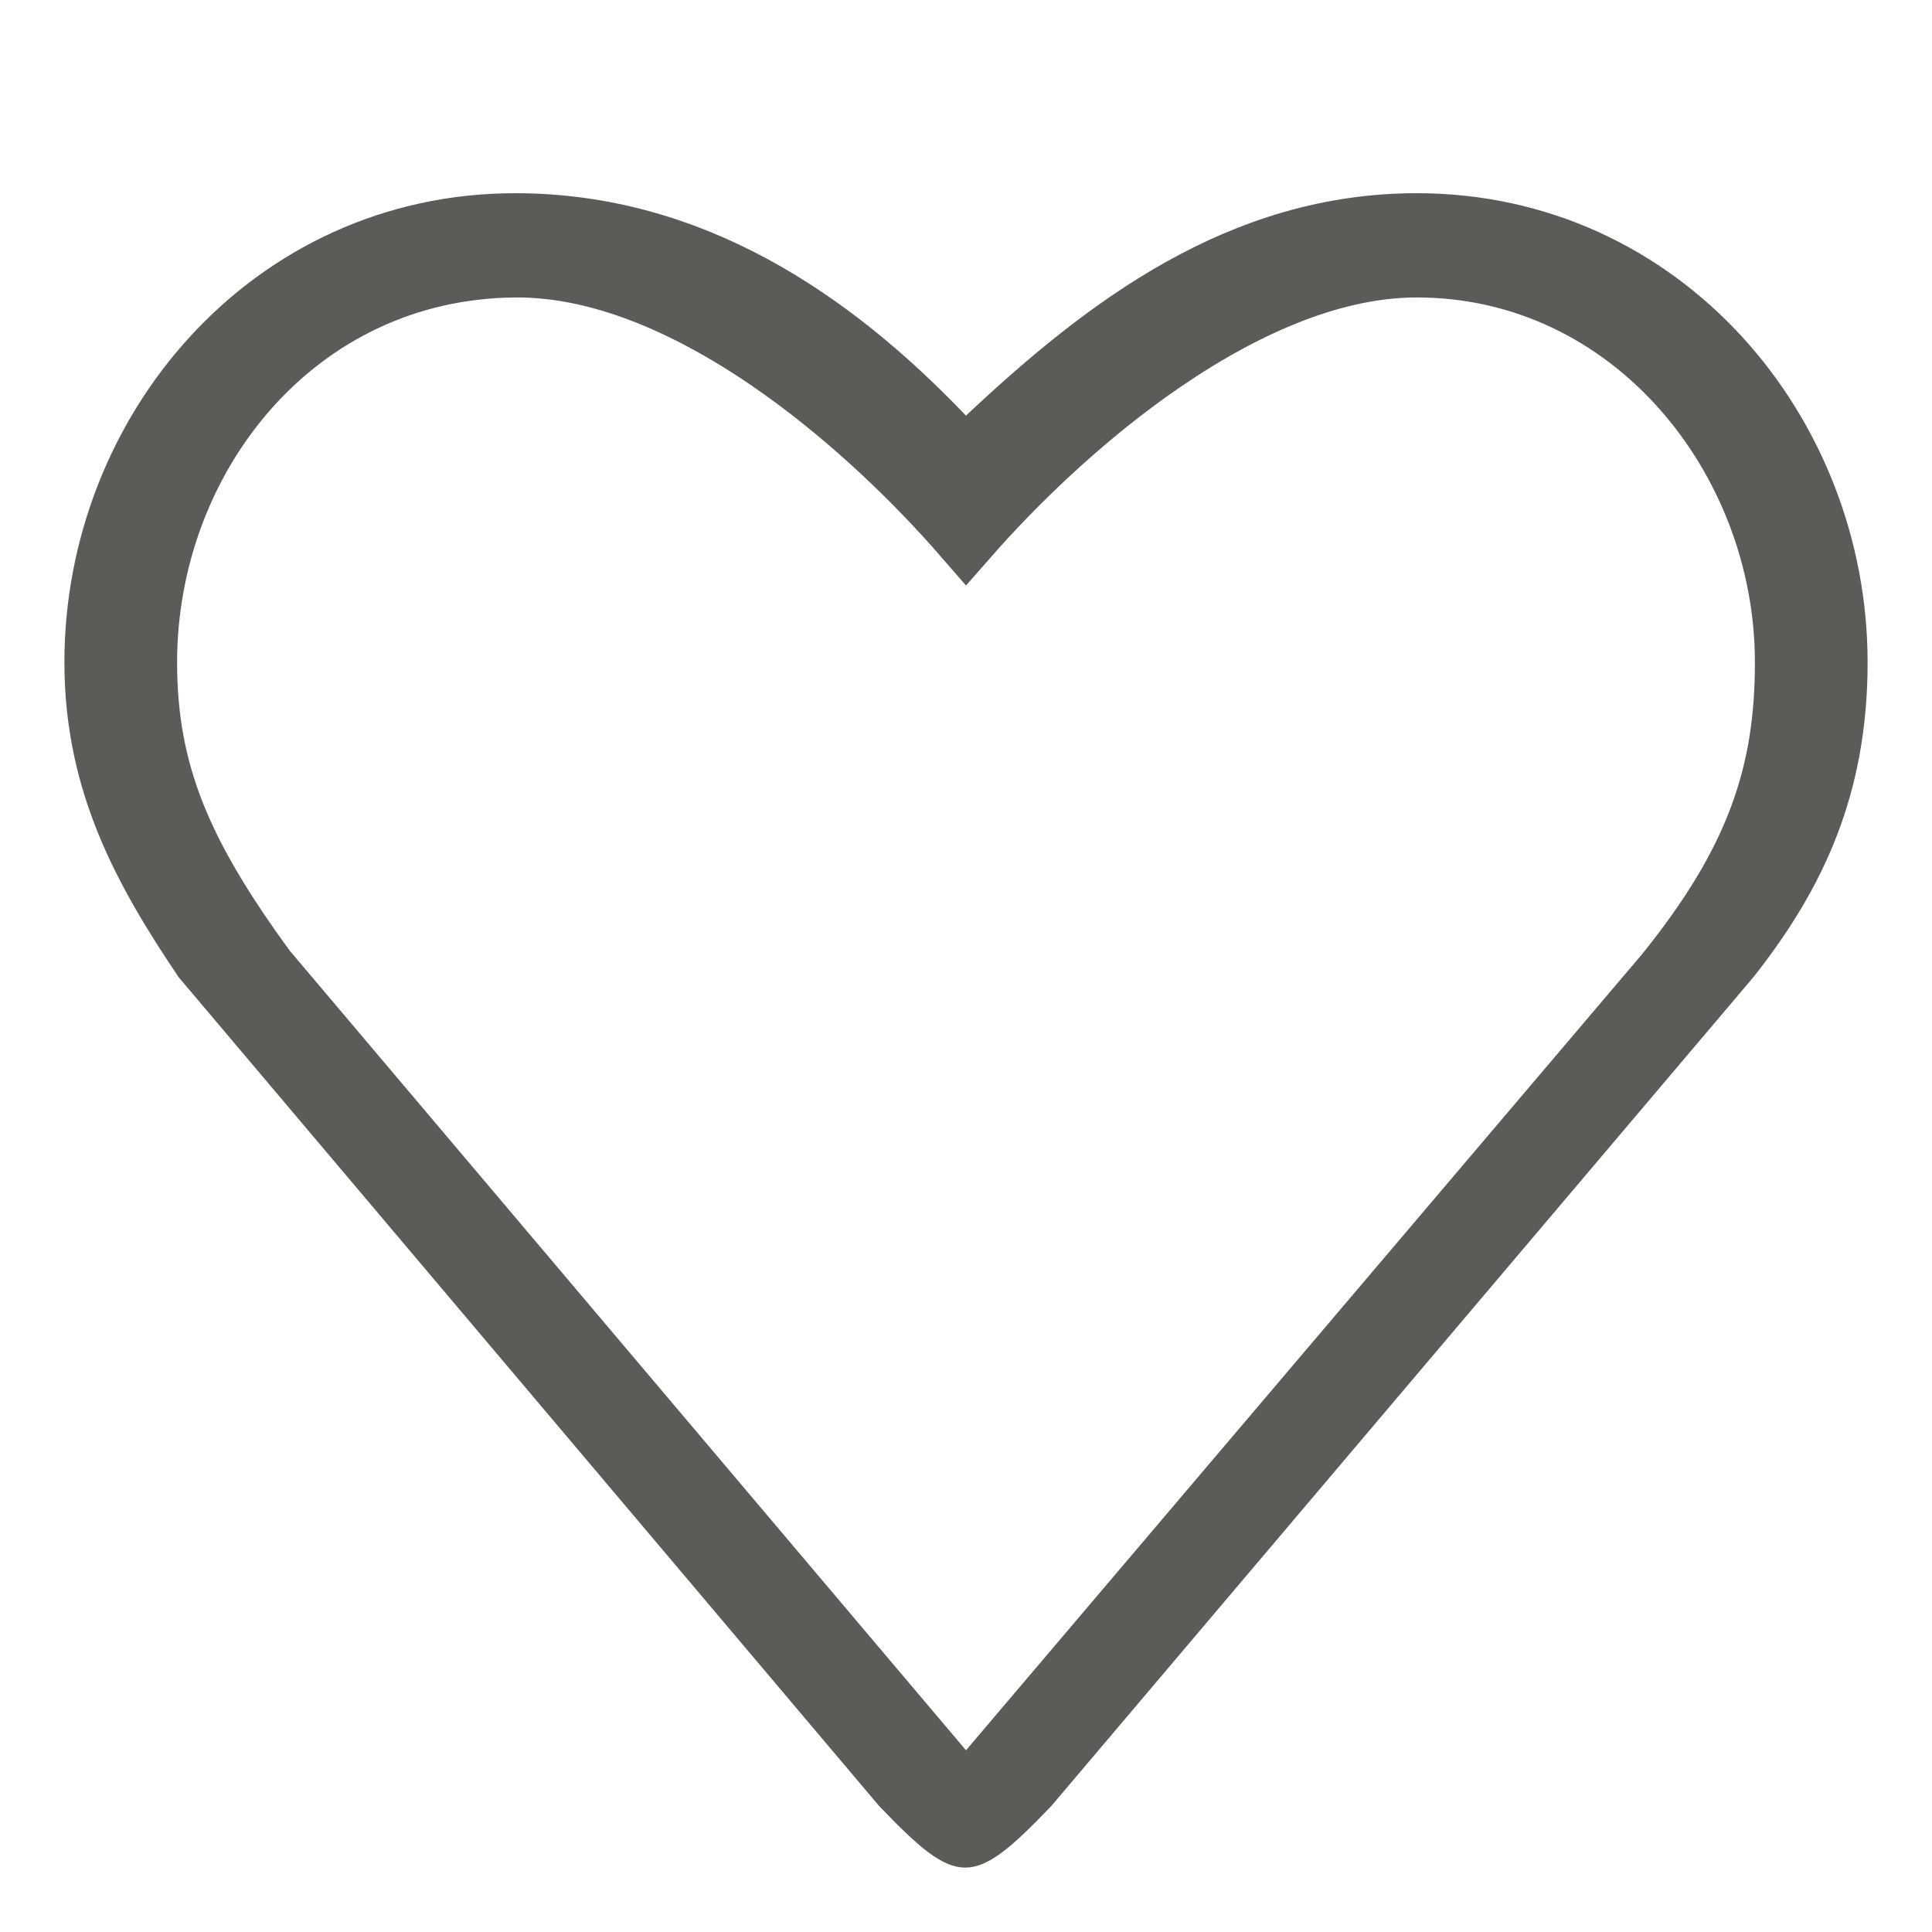
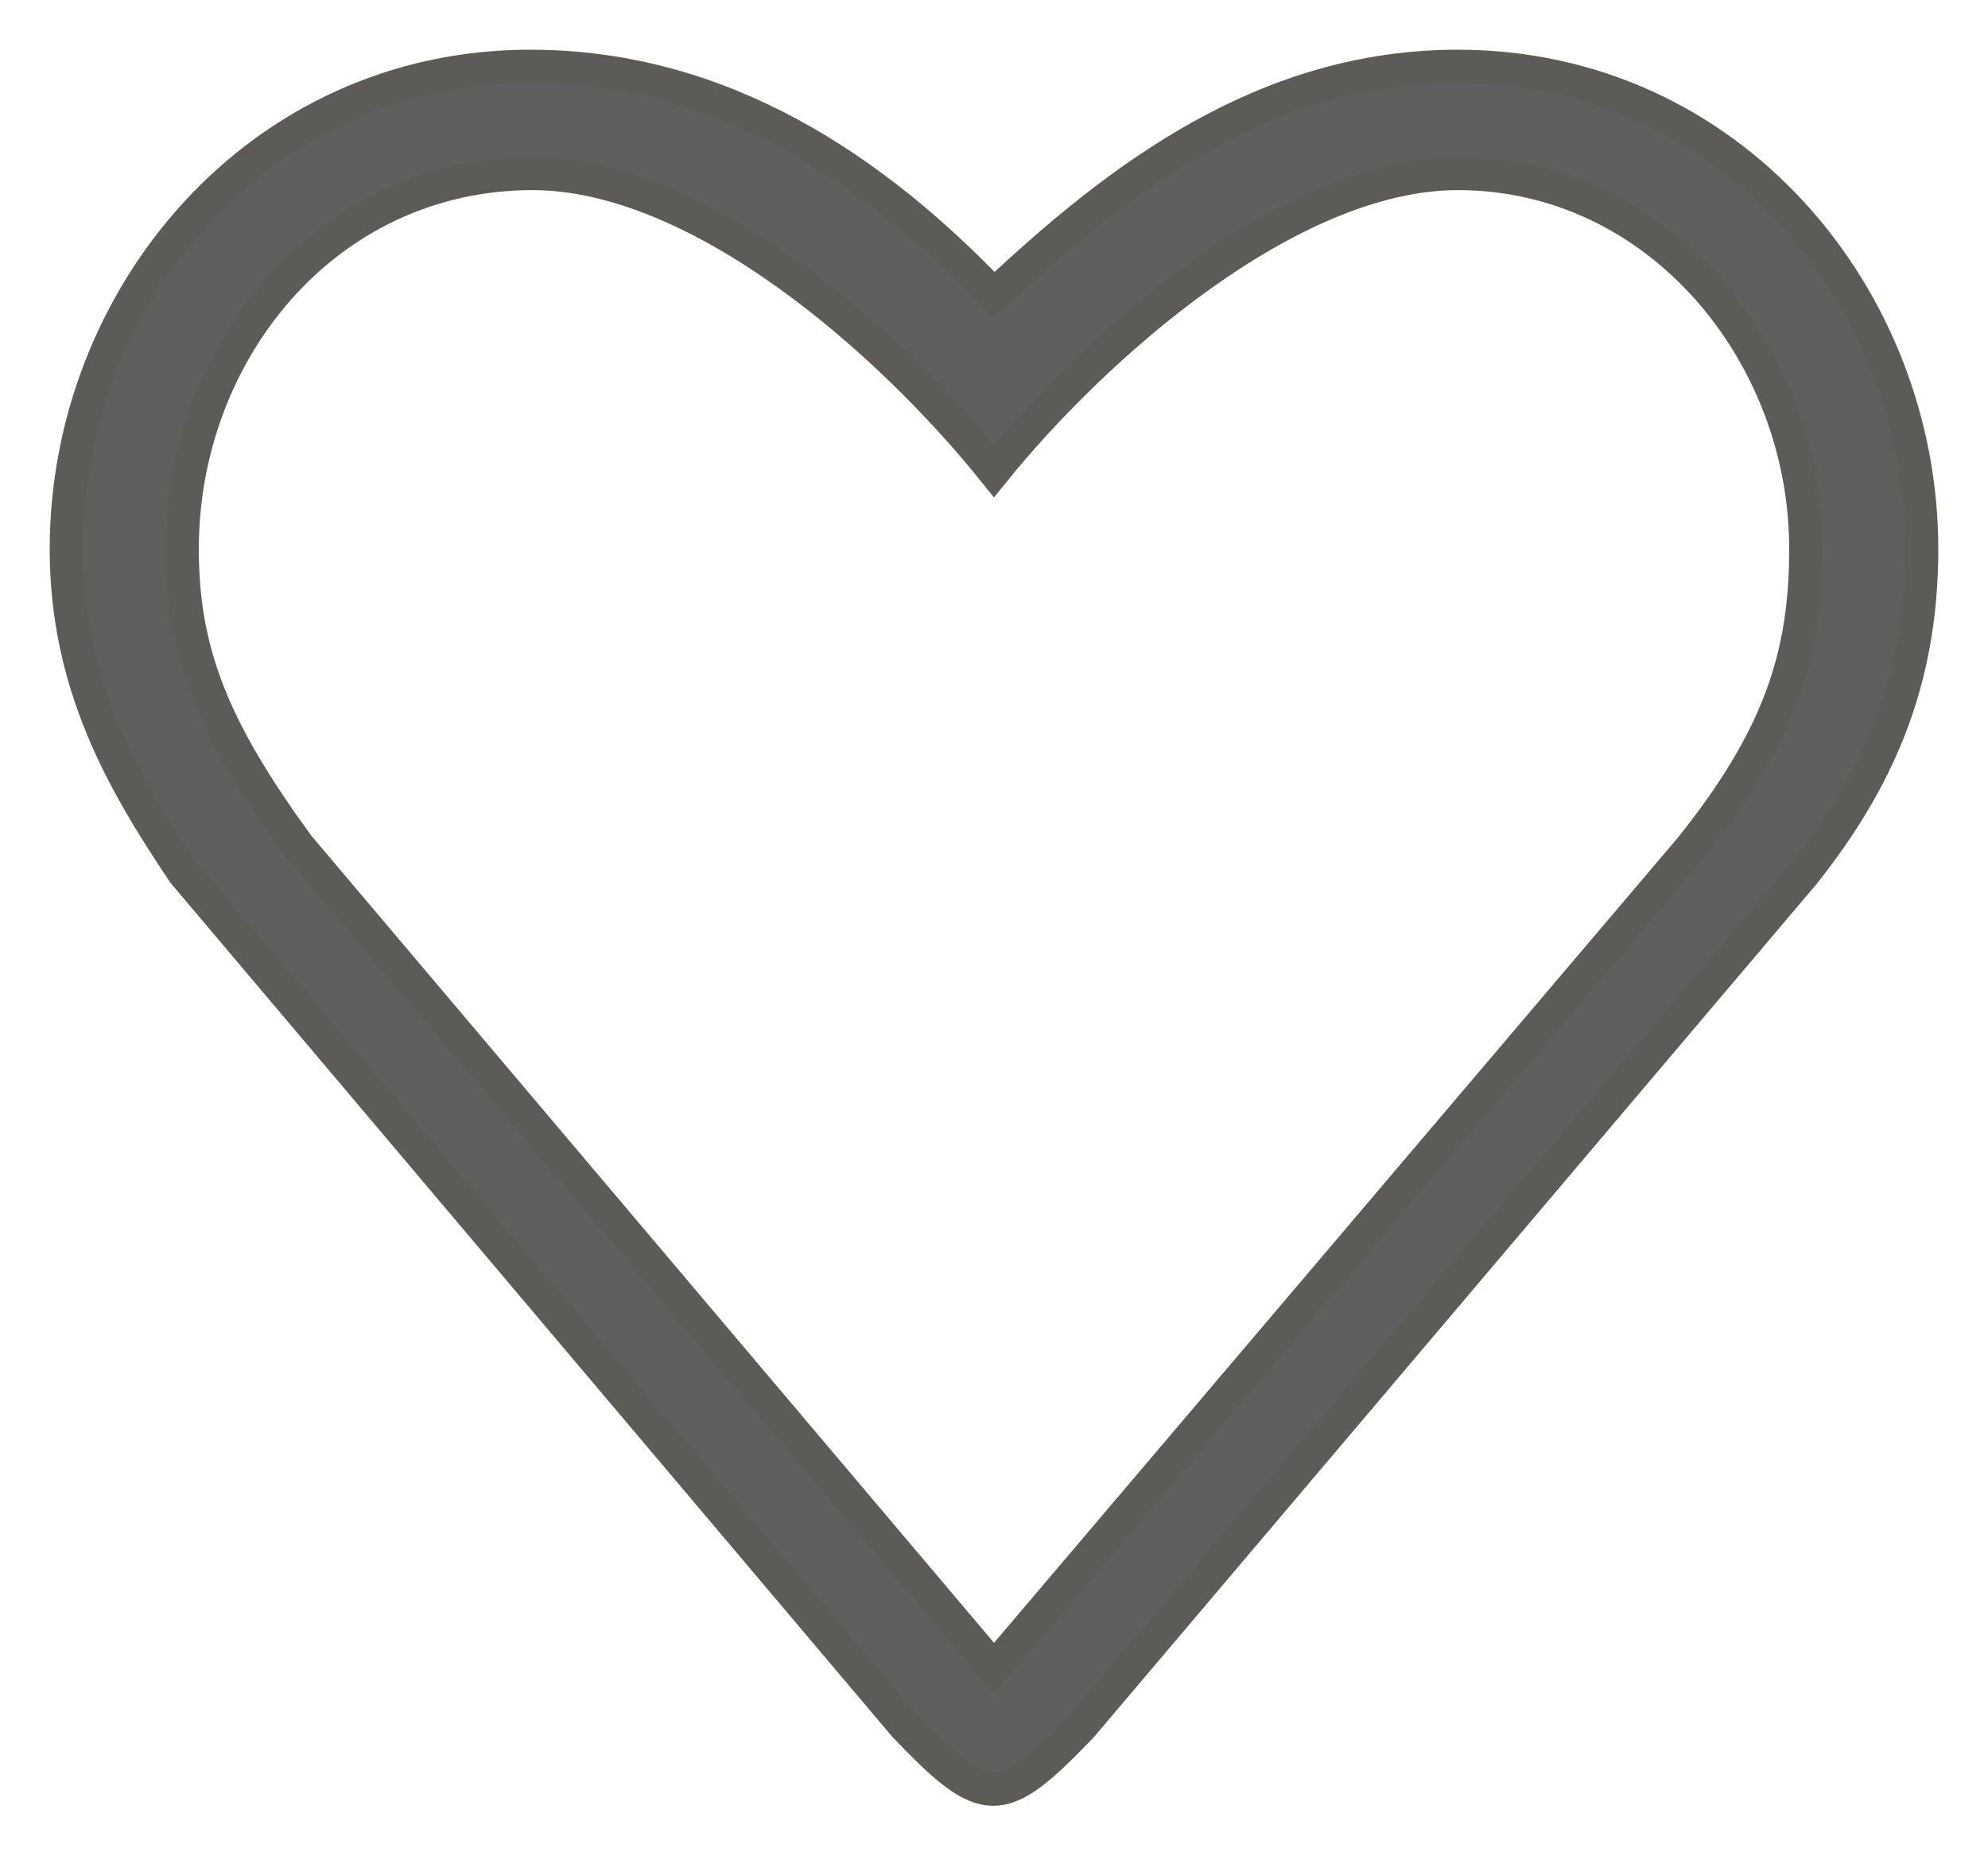
- <svg xmlns="http://www.w3.org/2000/svg" width="30" height="30" viewBox="0 0 30 30" fill="none">
-   <path d="M14.638 6.799L14.981 7.158L15.342 6.818C17.207 5.065 19.29 3.5 22 3.5C25.792 3.5 28.5 6.72 28.5 10.285C28.5 12.185 27.873 13.547 26.841 14.855L15.953 27.709C15.652 28.023 15.437 28.23 15.263 28.361C15.089 28.491 15.014 28.5 14.988 28.5C14.963 28.5 14.887 28.491 14.713 28.361C14.539 28.23 14.324 28.023 14.023 27.709L3.172 14.87C2.265 13.518 1.5 12.159 1.5 10.285C1.5 6.72 4.208 3.5 8 3.5C10.72 3.5 12.893 4.972 14.638 6.799ZM25.881 15.138L25.881 15.138L25.889 15.128C26.592 14.256 27.062 13.476 27.353 12.688C27.646 11.898 27.75 11.126 27.75 10.285C27.75 7.095 25.347 4.119 22 4.119C20.568 4.119 19.092 4.846 17.82 5.755C16.736 6.531 15.752 7.475 15.002 8.331C14.238 7.45 13.249 6.497 12.164 5.722C10.895 4.816 9.428 4.107 7.996 4.119C4.569 4.147 2.25 7.096 2.25 10.285C2.25 12.025 2.807 13.29 4.096 15.058L4.107 15.073L4.118 15.086L14.618 27.501L14.999 27.952L15.381 27.502L25.881 15.138Z" fill="#615F5D" stroke="#5D5B58" />
+ <svg xmlns="http://www.w3.org/2000/svg" width="30" height="28" viewBox="0 0 30 28" fill="none">
+   <path d="M22 1C19.084 1 16.877 2.689 15 4.454C13.211 2.581 10.916 1 8 1C3.893 1 1 4.485 1 8.285C1 10.324 1.846 11.793 2.773 13.172L13.652 26.043C14.873 27.319 15.103 27.319 16.325 26.043L27.228 13.172C28.317 11.793 29 10.324 29 8.285C29 4.485 26.107 1 22 1ZM25.5 12.815L15 25.178L4.5 12.764C3.244 11.041 2.75 9.879 2.75 8.285C2.75 5.317 4.898 2.644 8 2.619C10.552 2.598 13.443 5.17 15 7.108C16.515 5.237 19.448 2.619 22 2.619C25.02 2.619 27.25 5.317 27.25 8.285C27.25 9.879 26.859 11.127 25.5 12.815Z" fill="#615F5D" stroke="#5D5B58" stroke-width="0.5" />
</svg>
